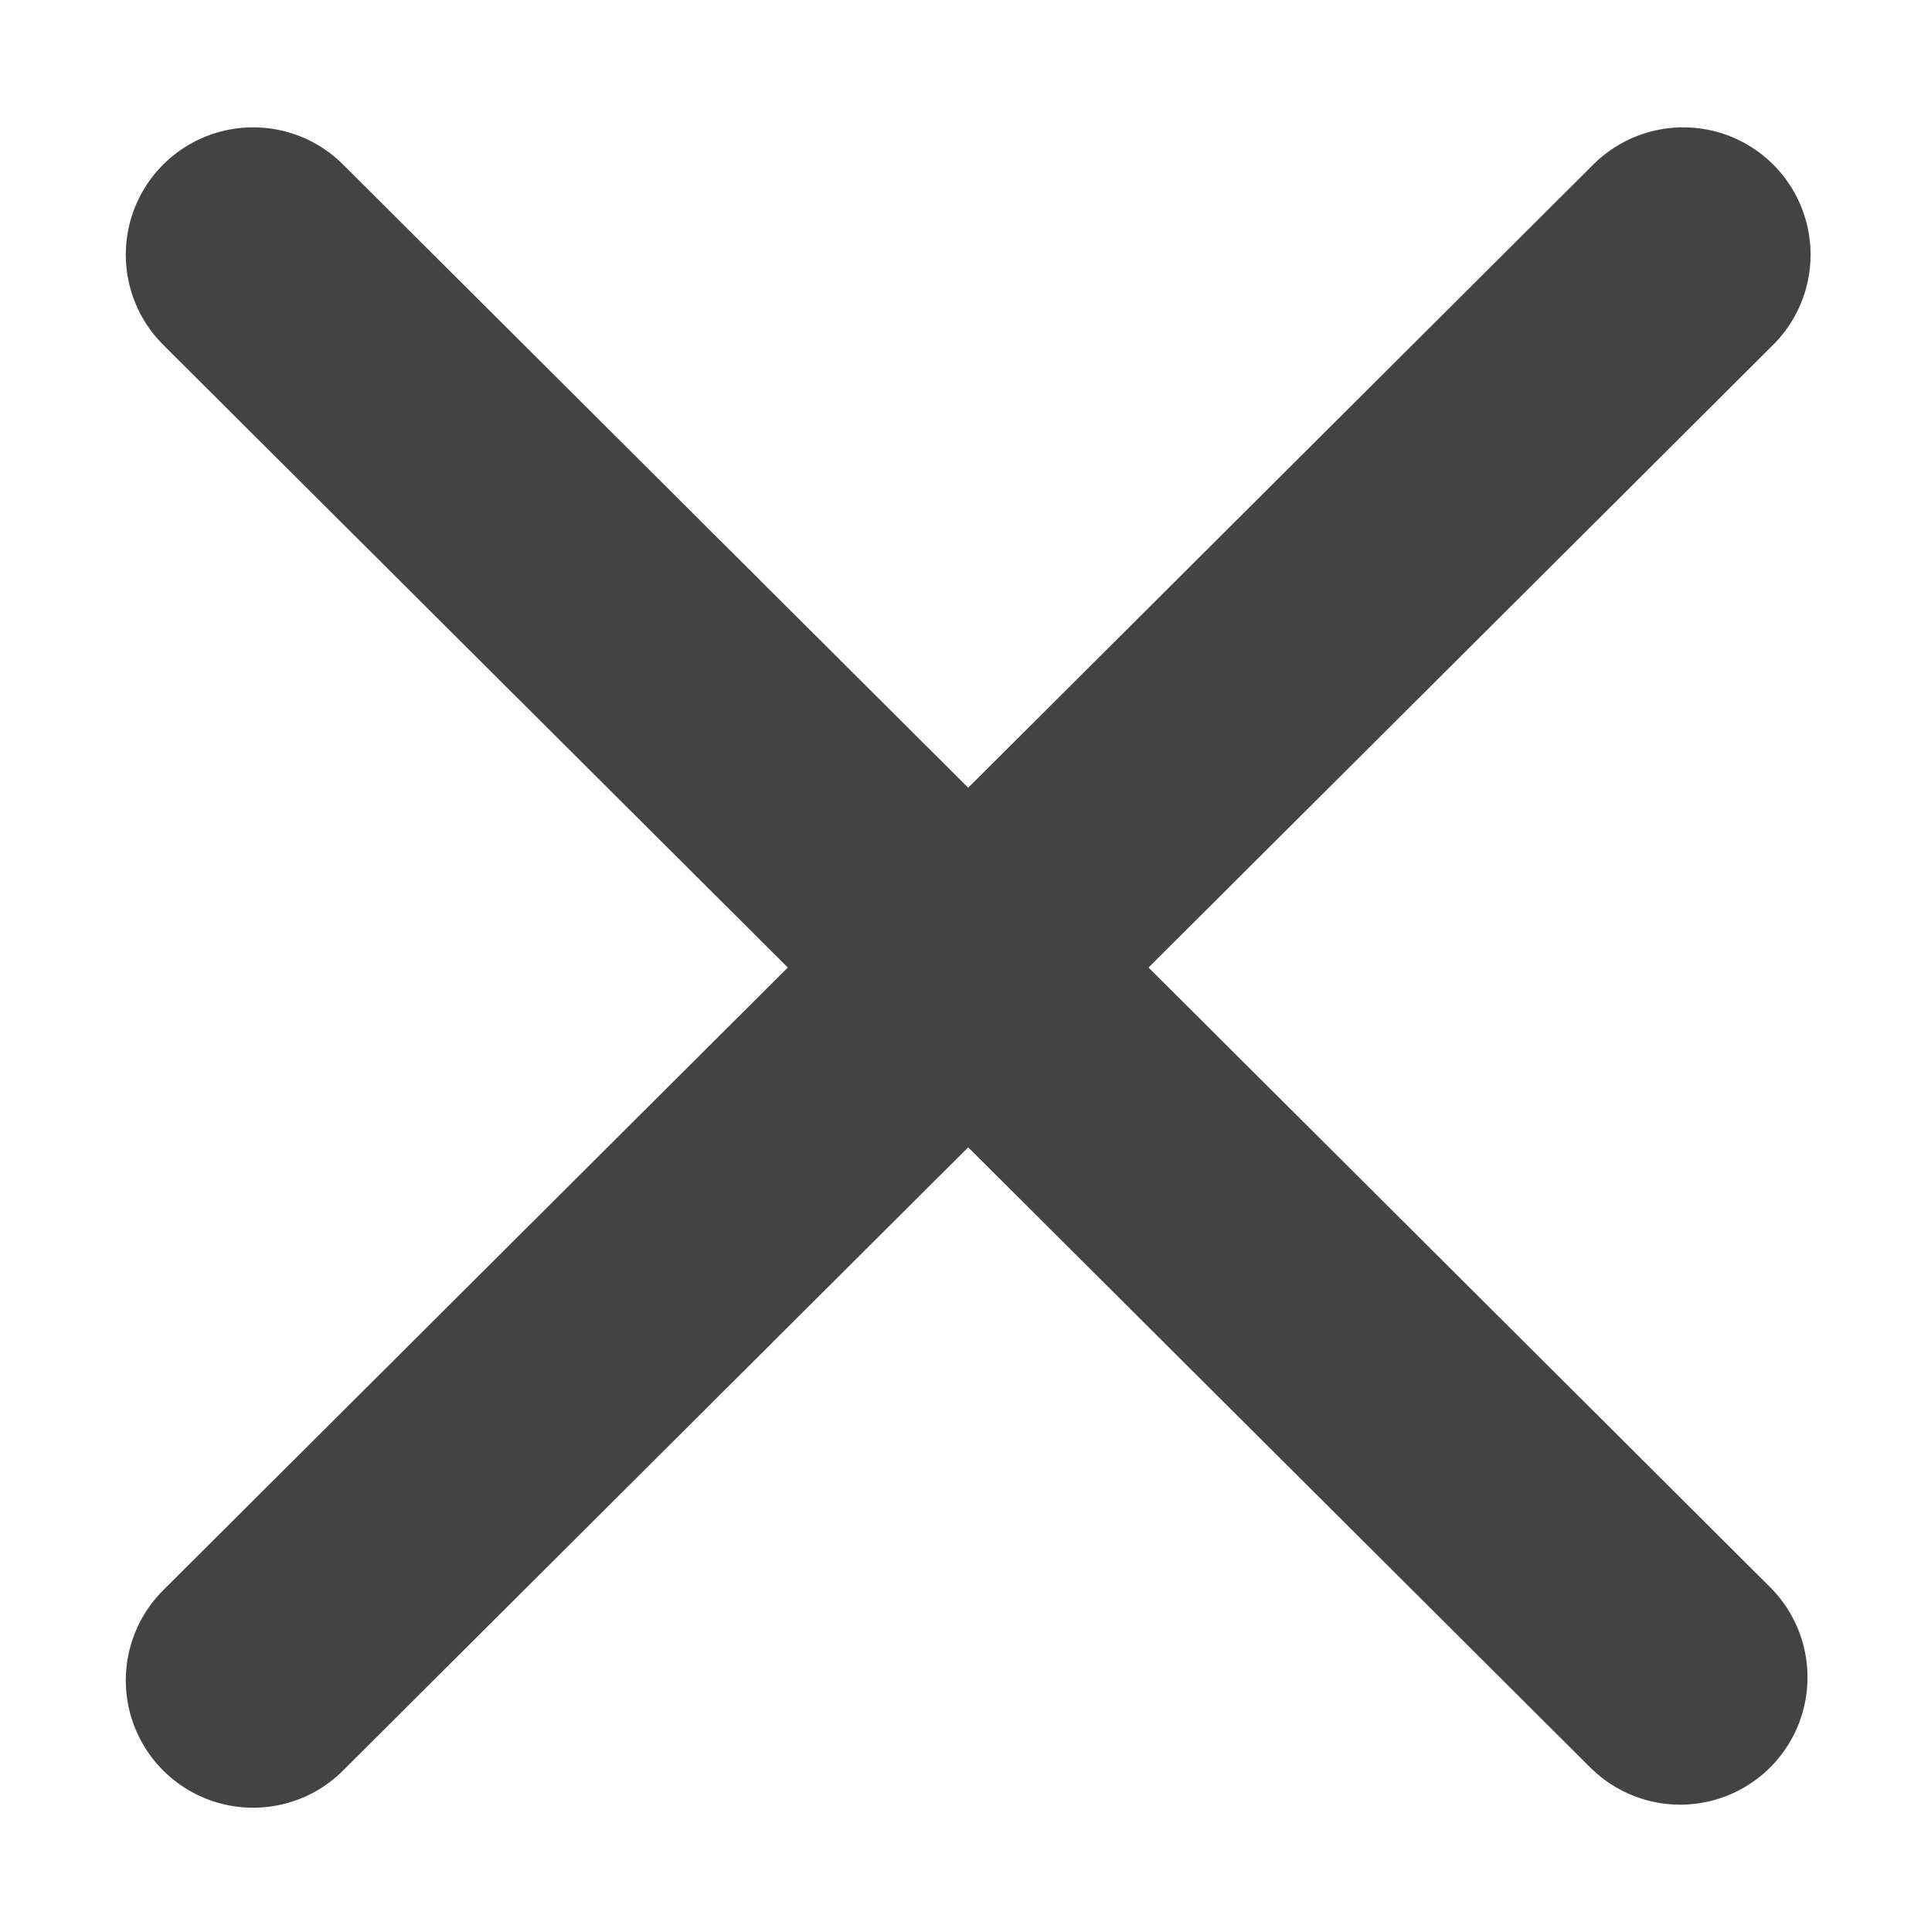
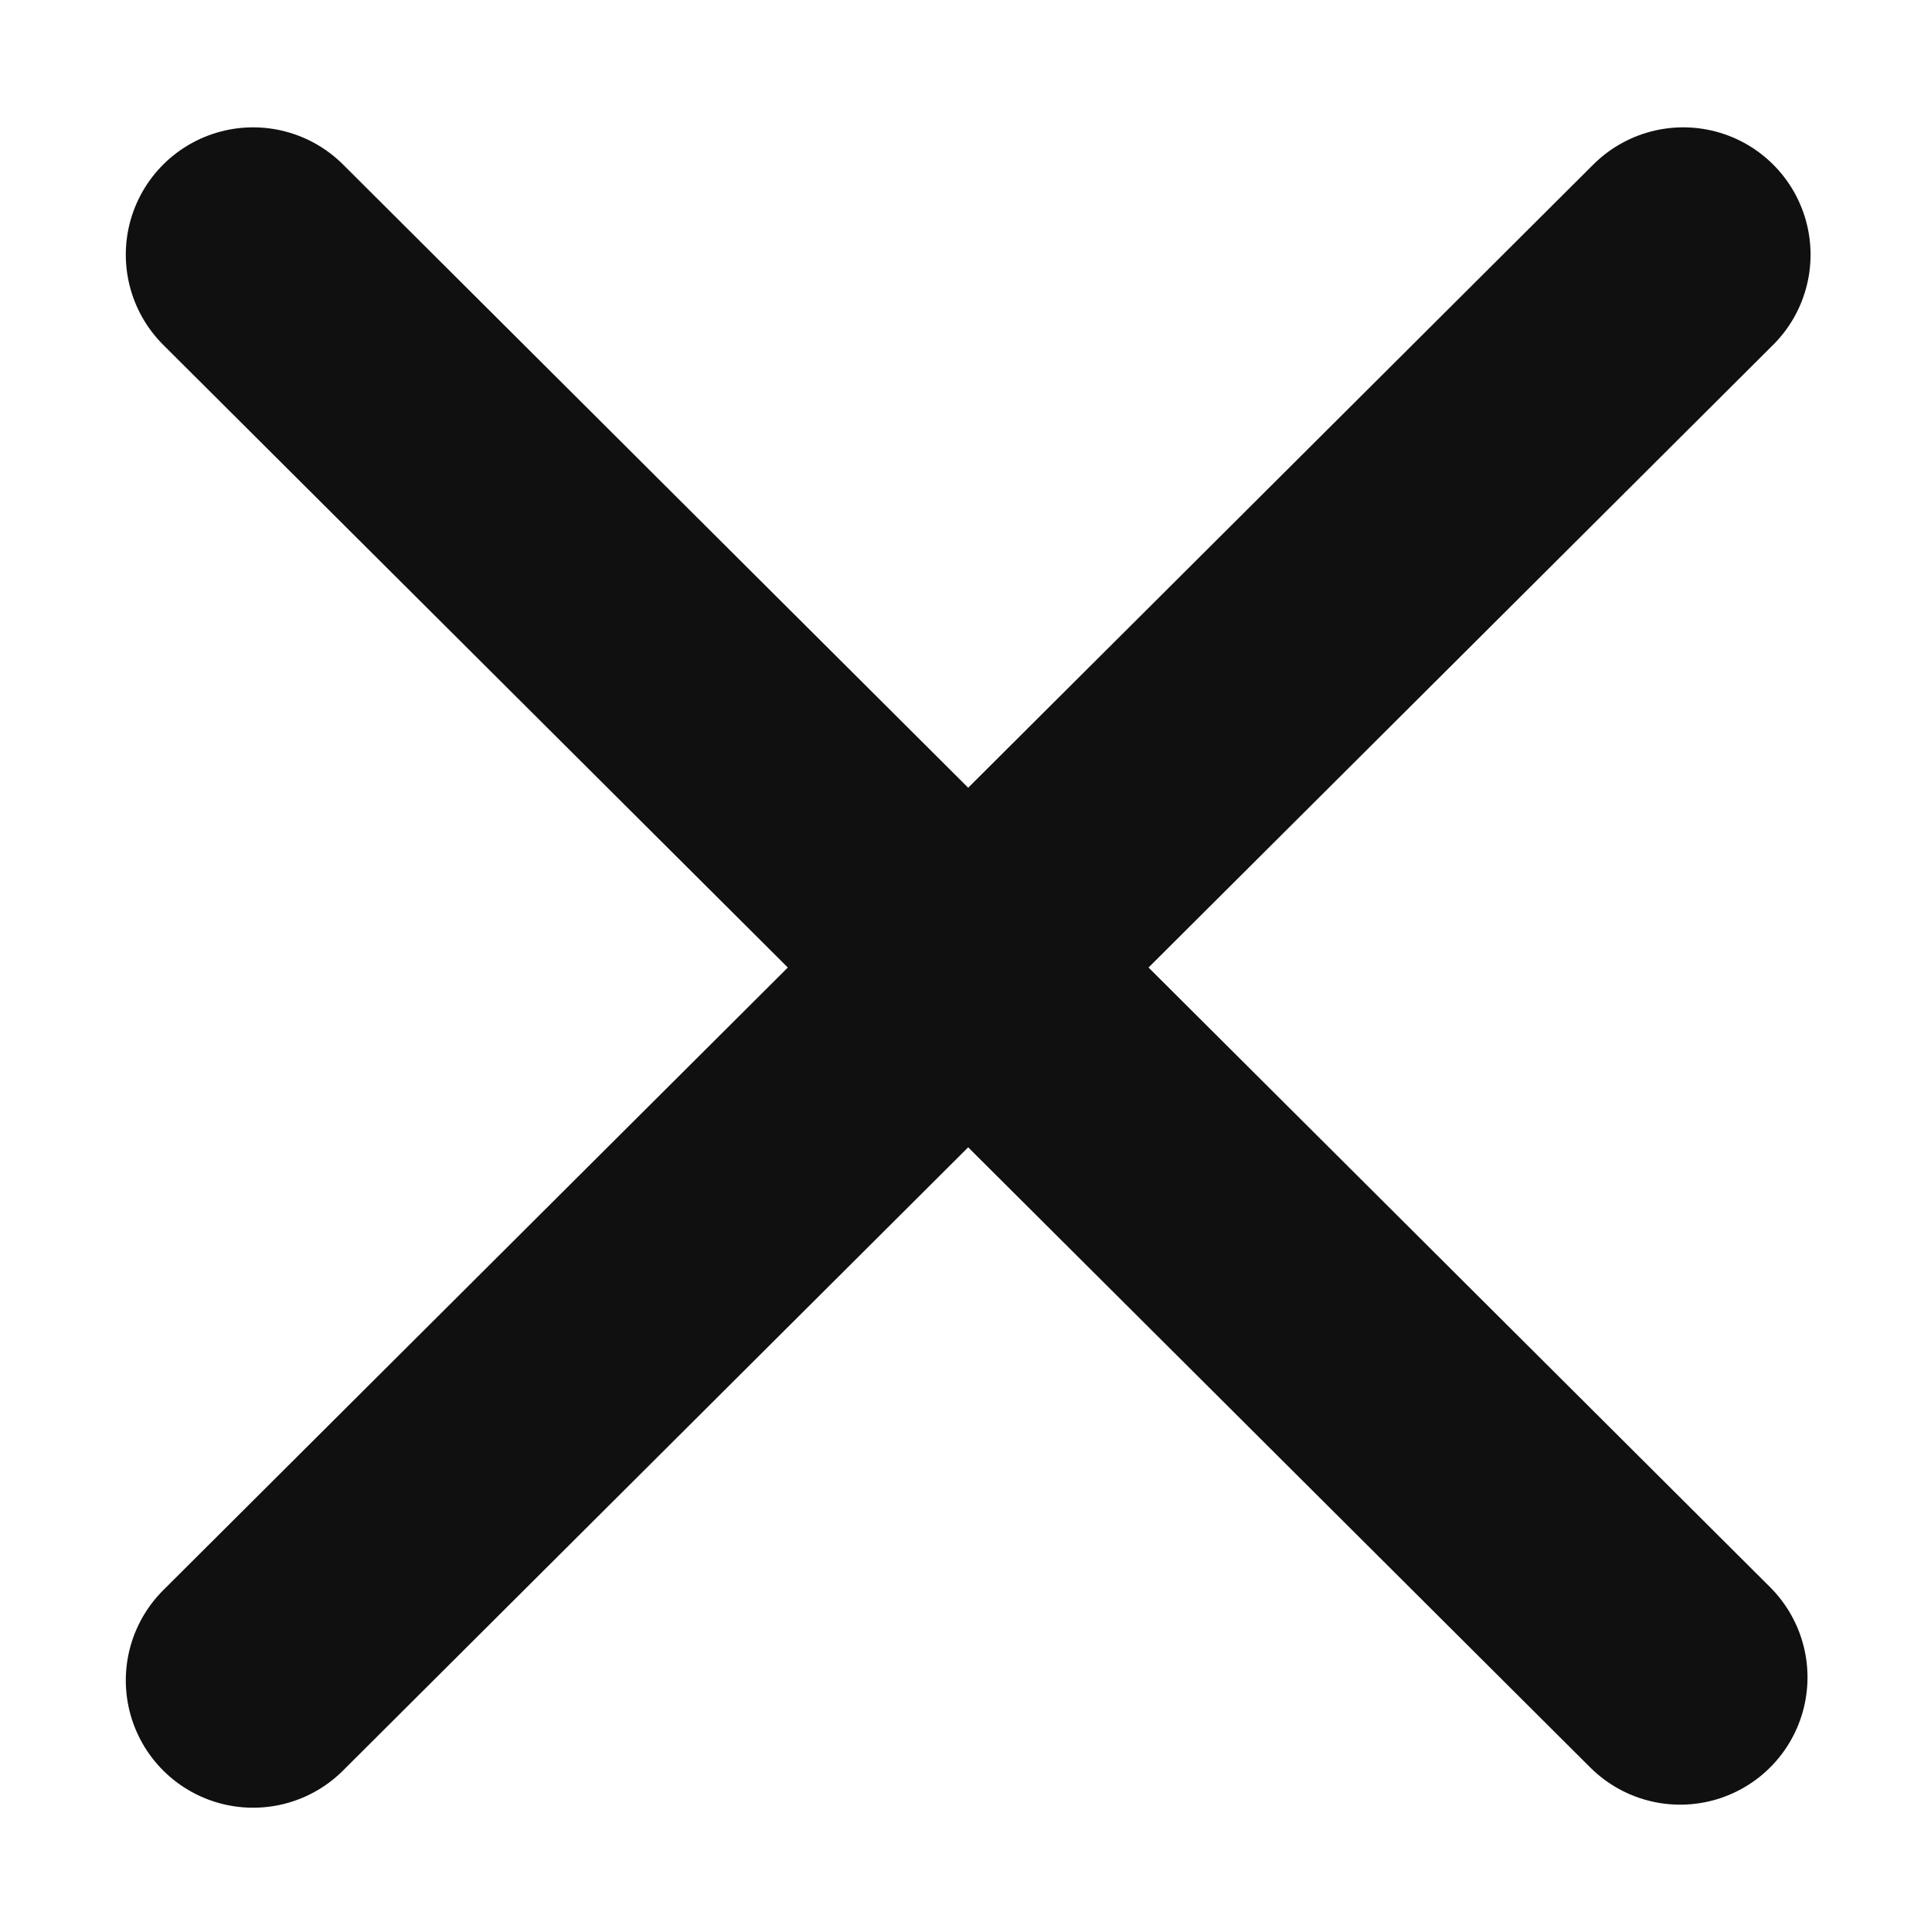
<svg xmlns="http://www.w3.org/2000/svg" width="3.791mm" height="3.793mm" viewBox="0 0 3.791 3.793" version="1.1" id="svg1" xml:space="preserve">
  <defs id="defs1" />
-   <path id="path5" style="fill:#151515;fill-opacity:0.796;stroke:#151515;stroke-width:0.5;stroke-linecap:round;stroke-linejoin:bevel;stroke-dasharray:none;stroke-opacity:0.8;paint-order:markers fill stroke" d="M 0.497,3.299 3.305,0.5 m -2.808,0 2.802,2.793" />
+   <path id="path5" style="fill:#101010;fill-opacity:0.8;stroke:#101010;stroke-width:0.5;stroke-linecap:round;stroke-linejoin:bevel;stroke-dasharray:none;stroke-opacity:1;paint-order:markers fill stroke" d="M 0.497,3.299 3.305,0.5 m -2.808,0 2.802,2.793" />
</svg>
